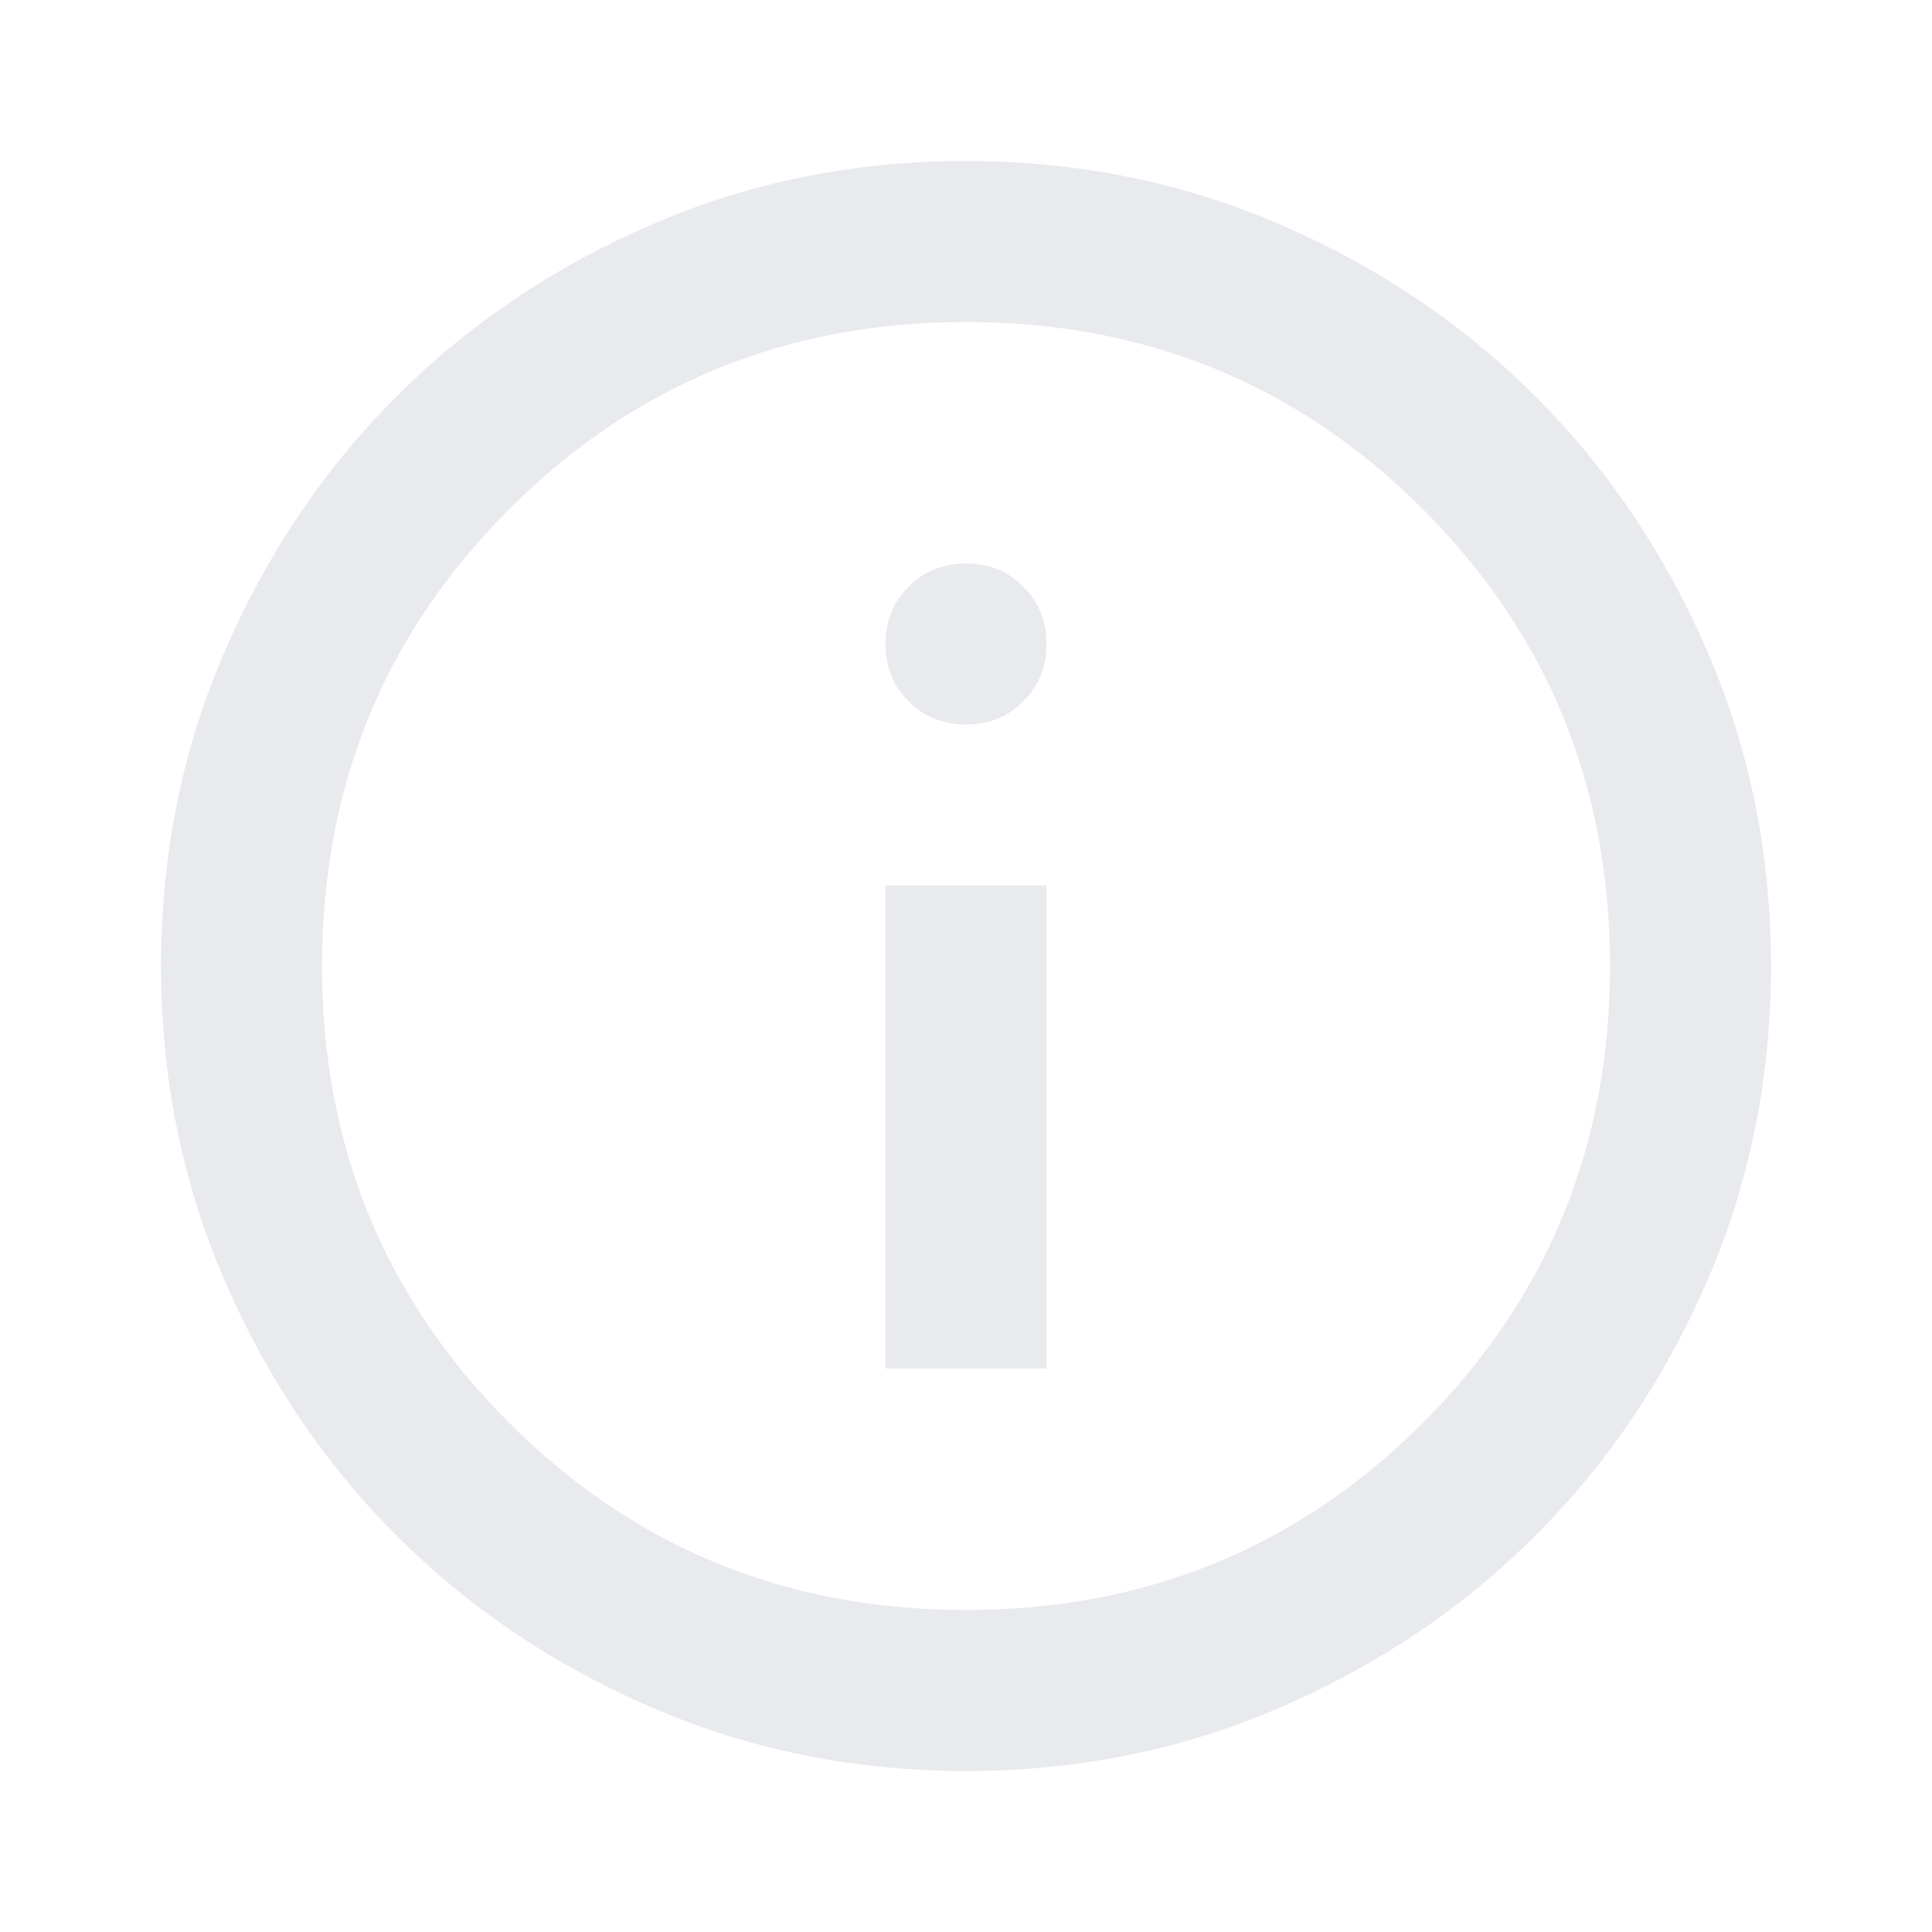
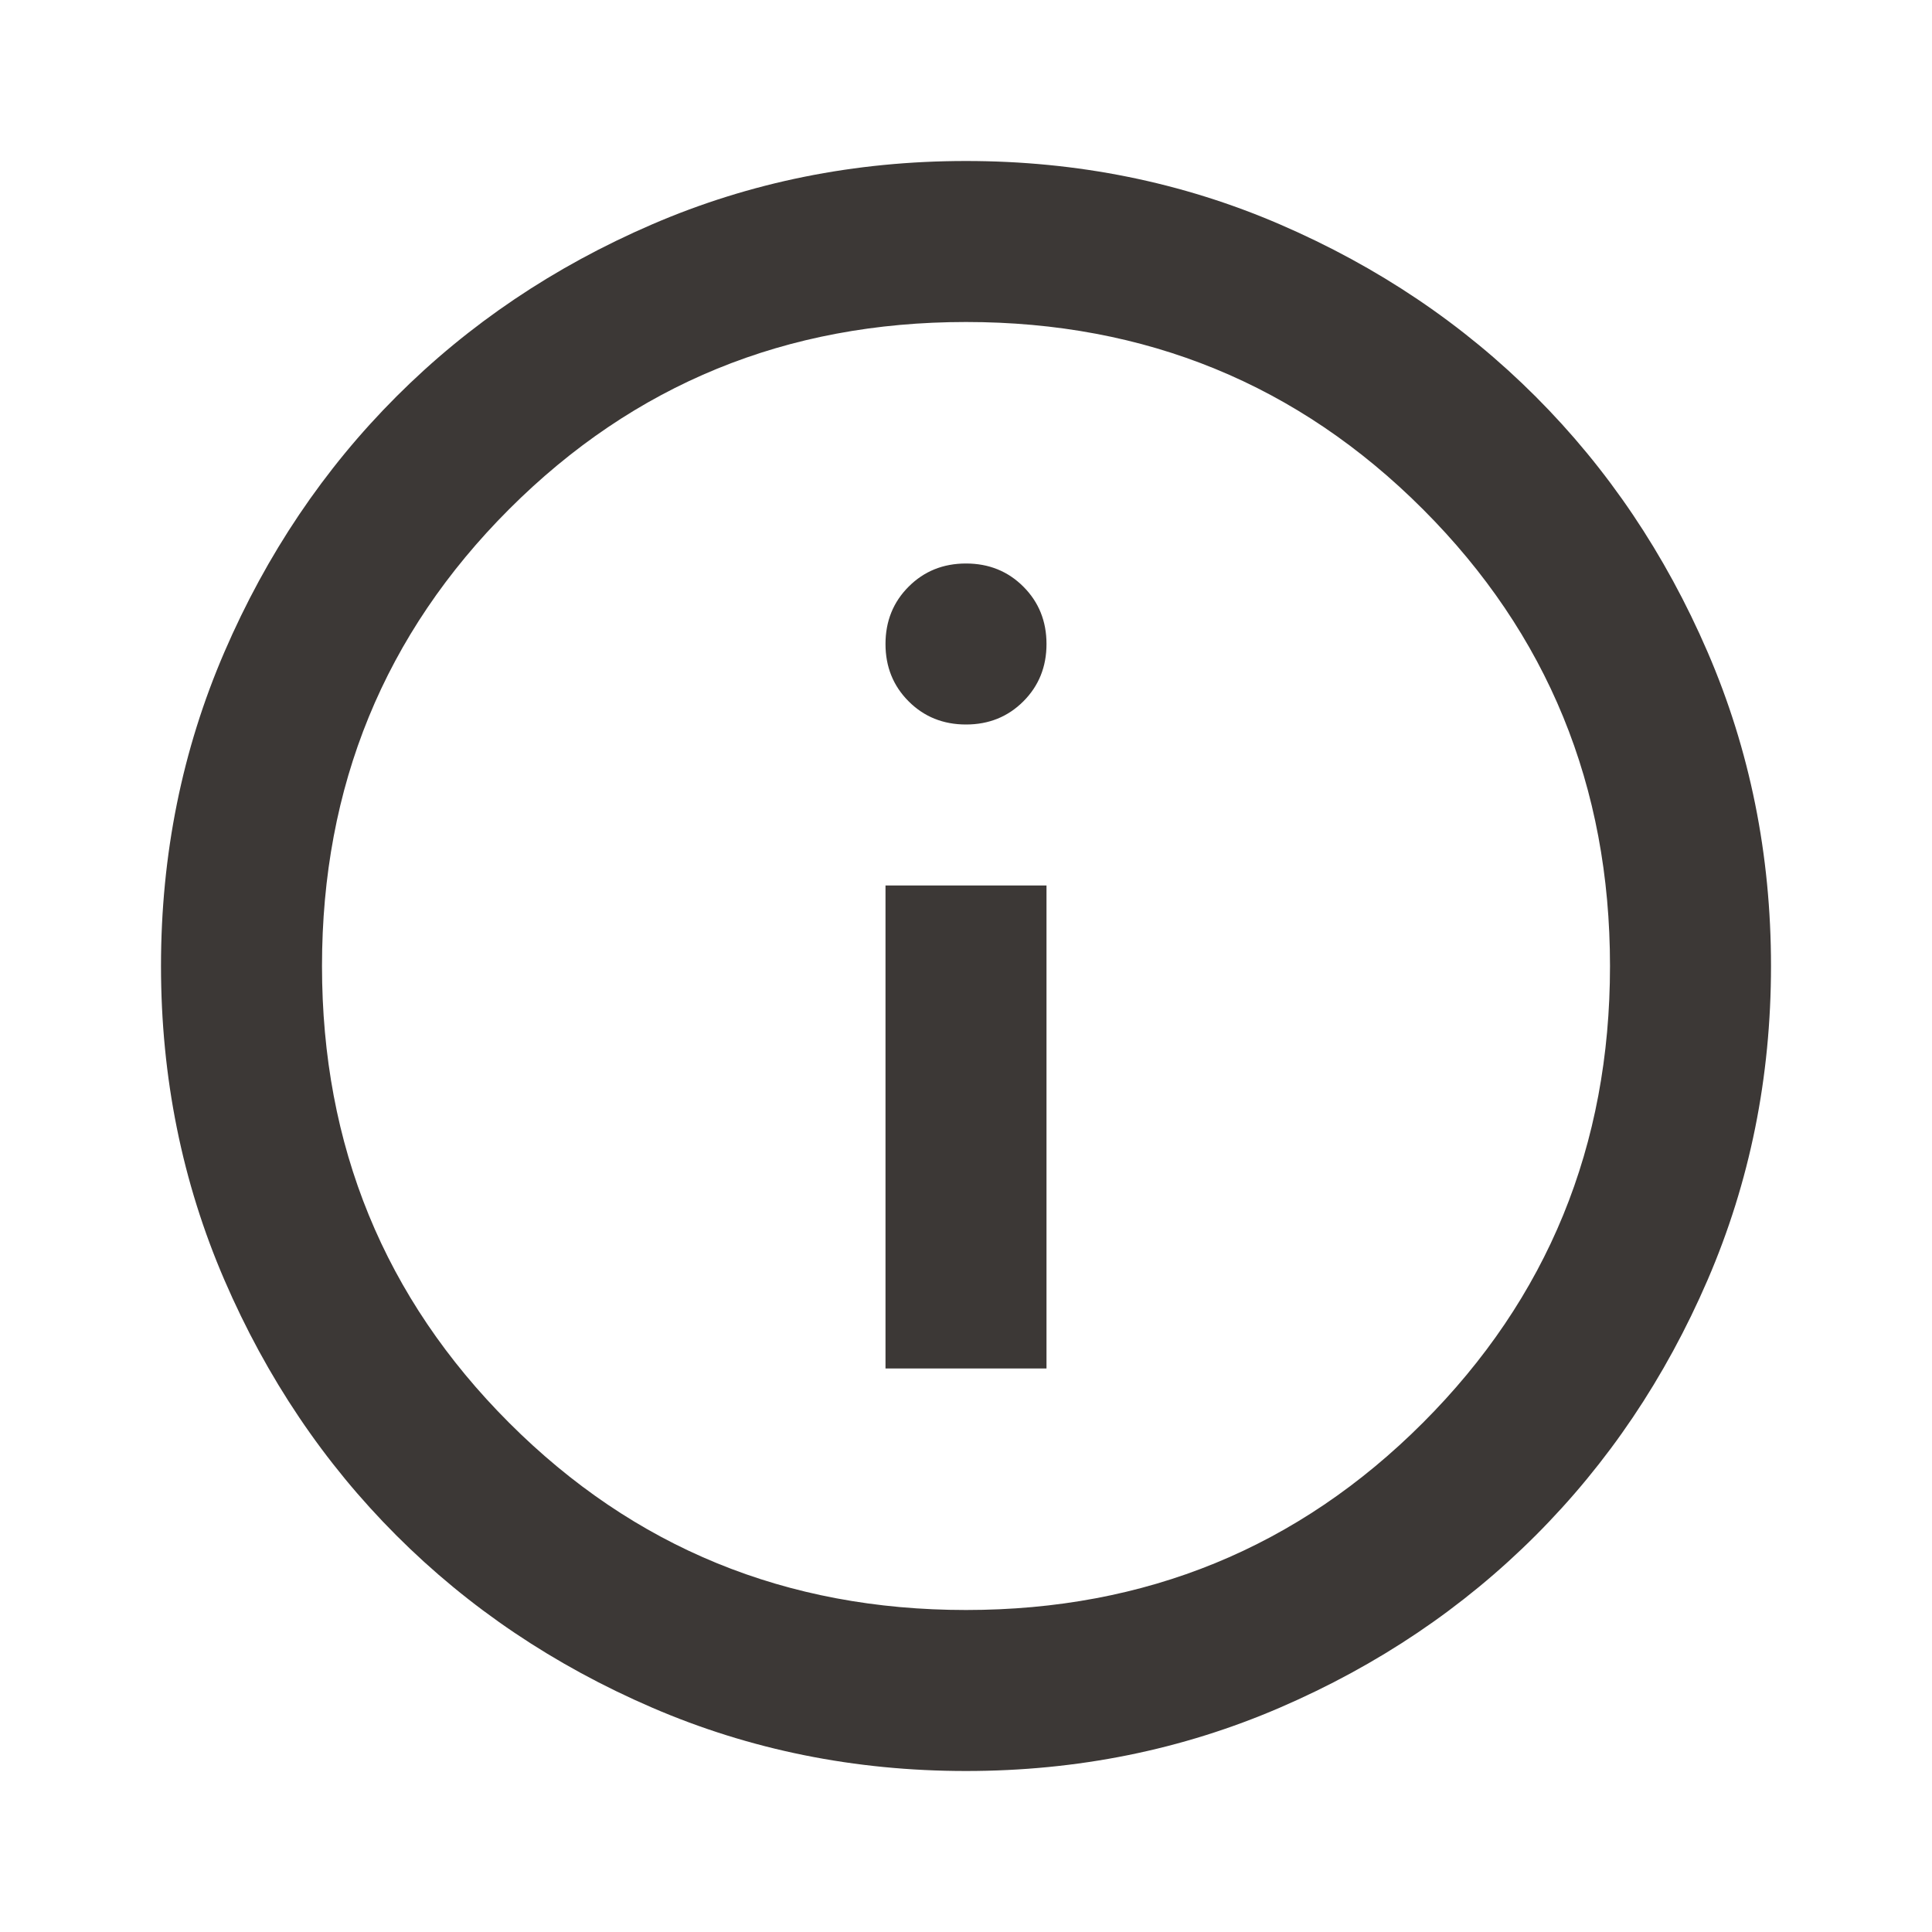
- <svg xmlns="http://www.w3.org/2000/svg" height="24px" viewBox="0 -960 960 960" width="24px" fill="#e8eaed">
+ <svg xmlns="http://www.w3.org/2000/svg" height="24px" viewBox="0 -960 960 960" width="24px" fill="#3c3836">
  <path d="M440-280h80v-240h-80v240Zm40-320q17 0 28.5-11.5T520-640q0-17-11.5-28.5T480-680q-17 0-28.5 11.5T440-640q0 17 11.5 28.5T480-600Zm0 520q-83 0-156-31.5T197-197q-54-54-85.5-127T80-480q0-83 31.5-156T197-763q54-54 127-85.5T480-880q83 0 156 31.5T763-763q54 54 85.5 127T880-480q0 83-31.5 156T763-197q-54 54-127 85.5T480-80Zm0-80q134 0 227-93t93-227q0-134-93-227t-227-93q-134 0-227 93t-93 227q0 134 93 227t227 93Zm0-320Z" />
</svg>
